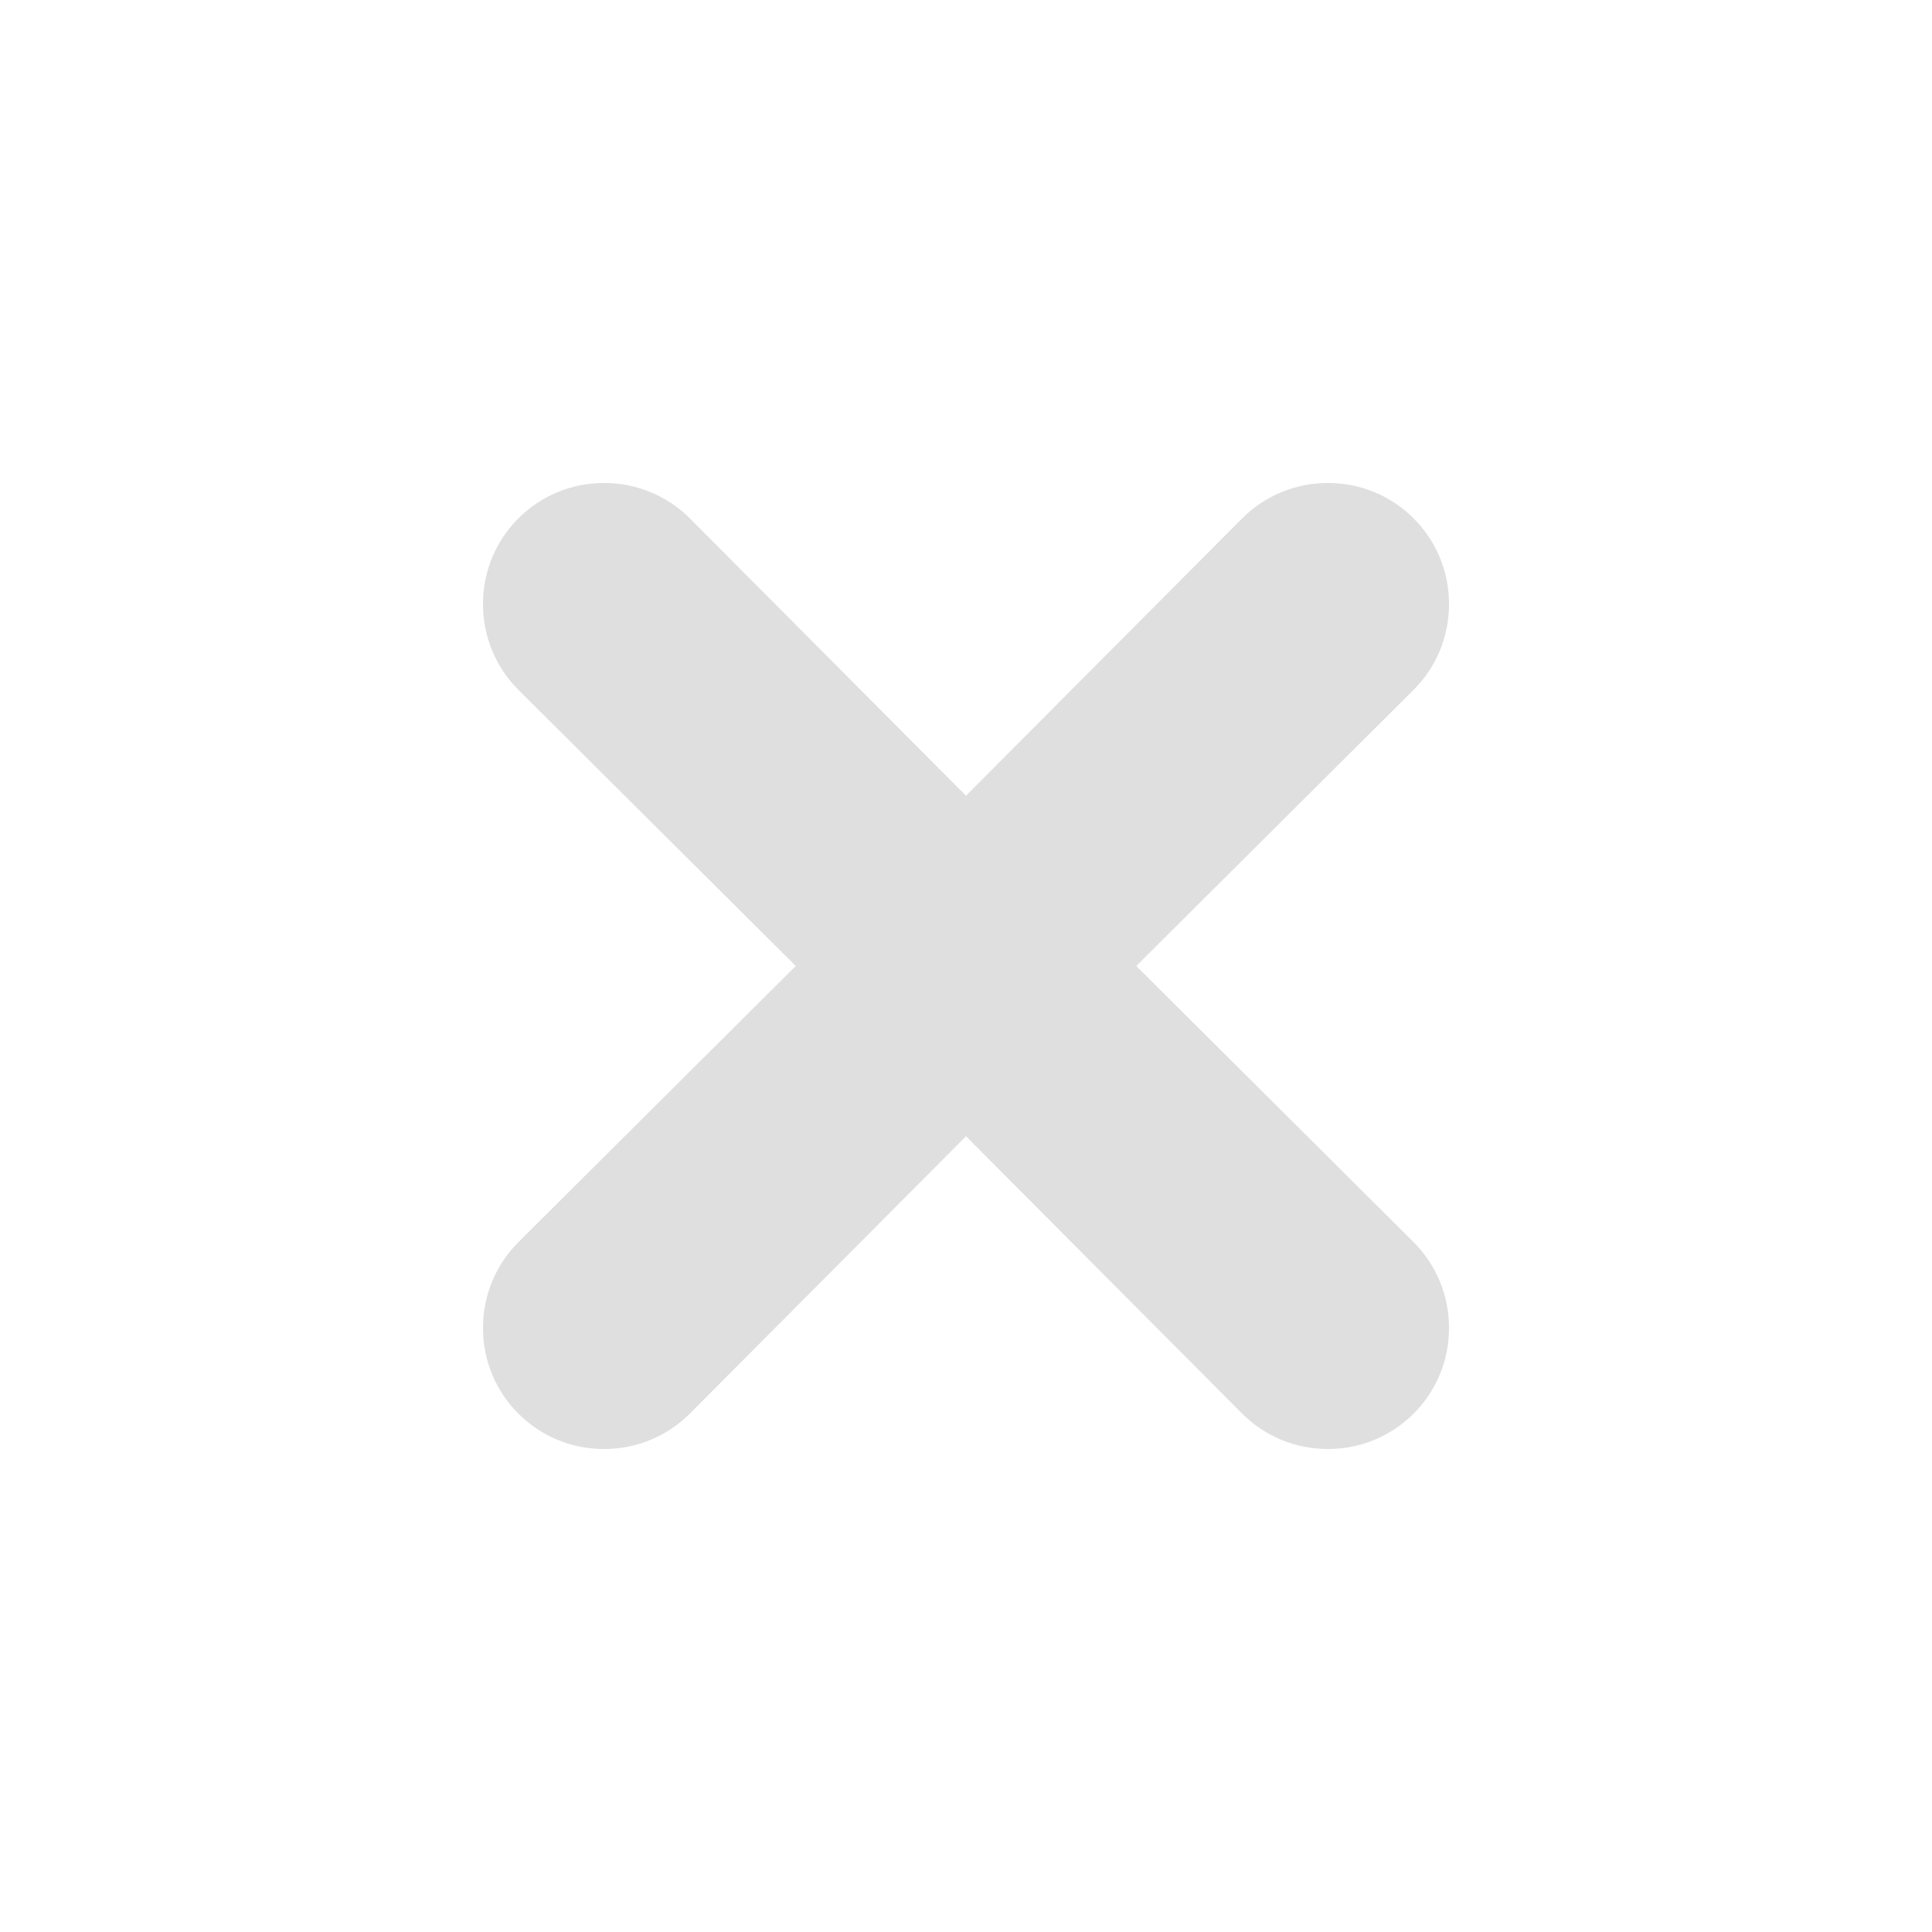
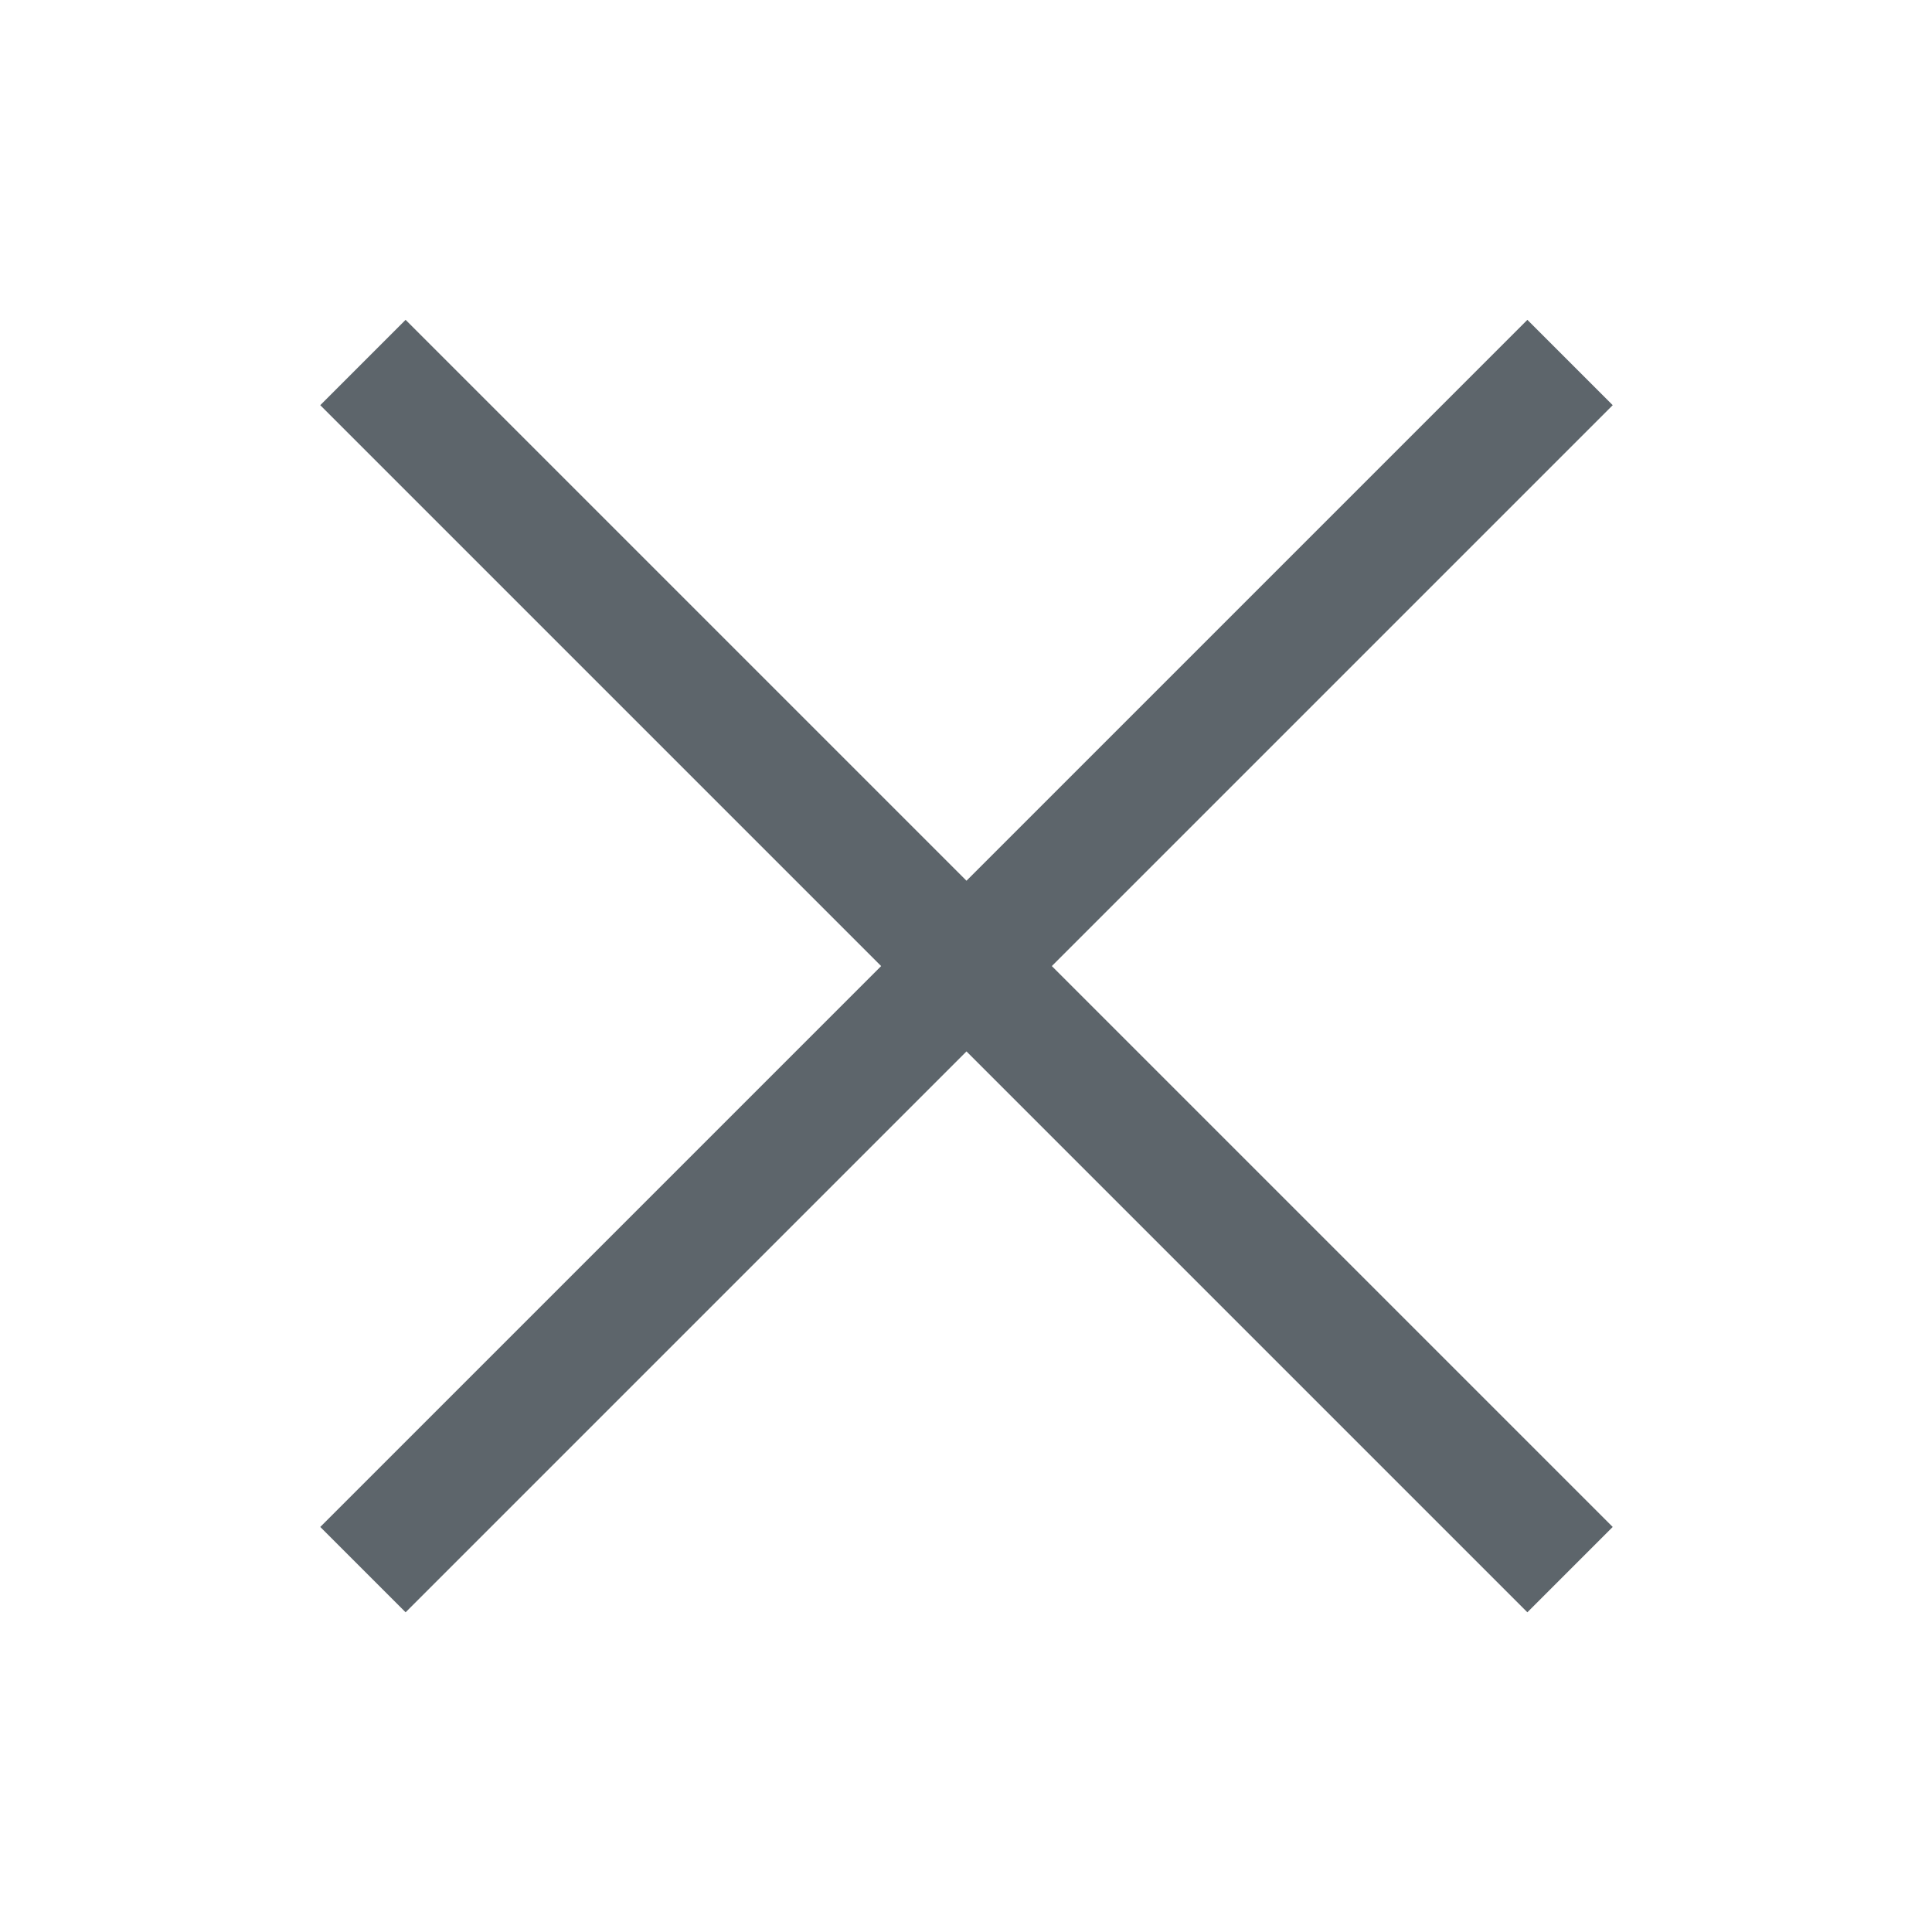
- <svg xmlns="http://www.w3.org/2000/svg" width="16" height="16" version="1.1">
-   <path style="fill:#dfdfdf" d="M 5,4 A 1,1 0 0 0 4,5 1,1 0 0 0 4.29,5.71 L 6.59,8 4.29,10.29 A 1,1 0 0 0 4,11 1,1 0 0 0 5,12 1,1 0 0 0 5.71,11.71 L 8,9.41 10.28,11.7 A 1,1 0 0 0 11,12 1,1 0 0 0 12,11 1,1 0 0 0 11.71,10.29 L 9.41,8 11.7,5.72 A 1,1 0 0 0 12,5 1,1 0 0 0 11,4 1,1 0 0 0 10.29,4.29 L 8,6.59 5.72,4.3 A 1,1 0 0 0 5.71,4.29 1,1 0 0 0 5,4 Z" />
+ <svg xmlns="http://www.w3.org/2000/svg" width="16" height="16" enable-background="new">
+   <defs>
+     <filter id="a" color-interpolation-filters="sRGB">
+       <feBlend mode="darken" in2="BackgroundImage" />
+     </filter>
+   </defs>
+   <g fill="#5d656b" fill-rule="evenodd" stroke-width="2" stroke-linecap="square" paint-order="fill markers stroke" transform="matrix(3.779491,0,0,3.7795,-175.9929,-540.5032)">
+     <path d="m 47.454,143.71 -0.187,0.187 1.229,1.229 -1.229,1.229 0.187,0.187 1.229,-1.229 1.229,1.229 0.187,-0.187 -1.229,-1.229 1.229,-1.229 -0.187,-0.187 -1.229,1.229 z" />
+   </g>
</svg>
